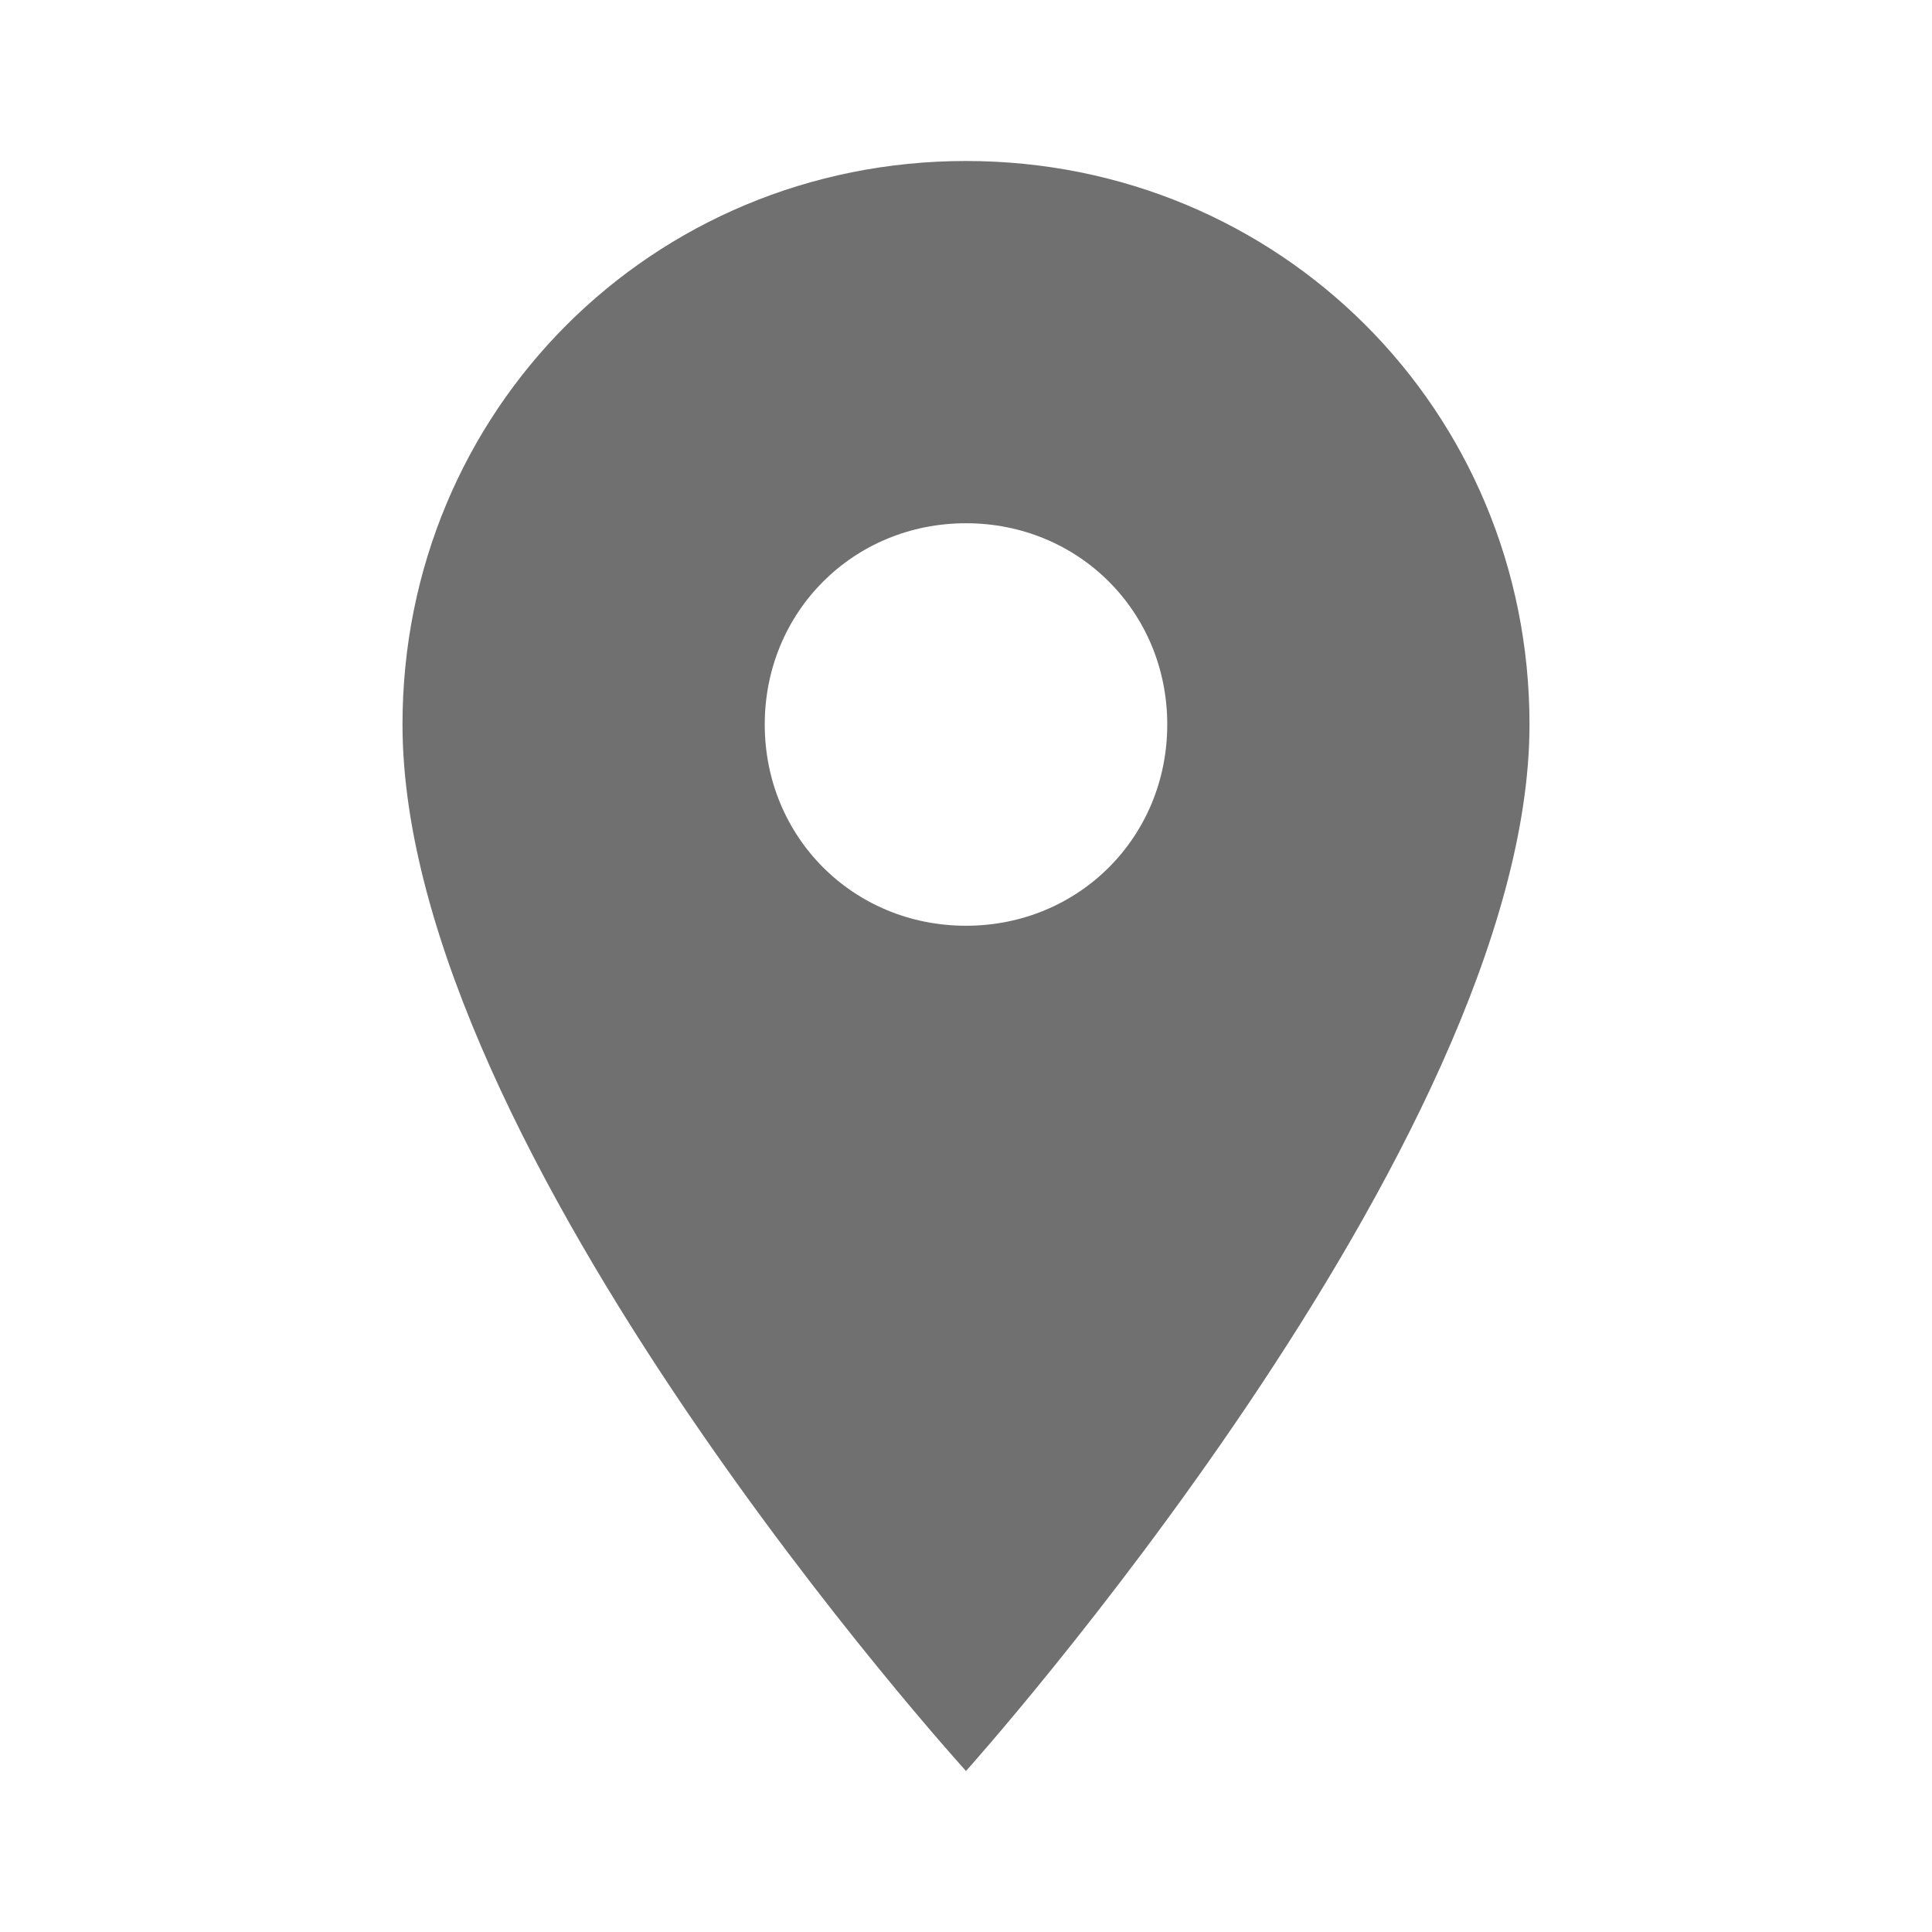
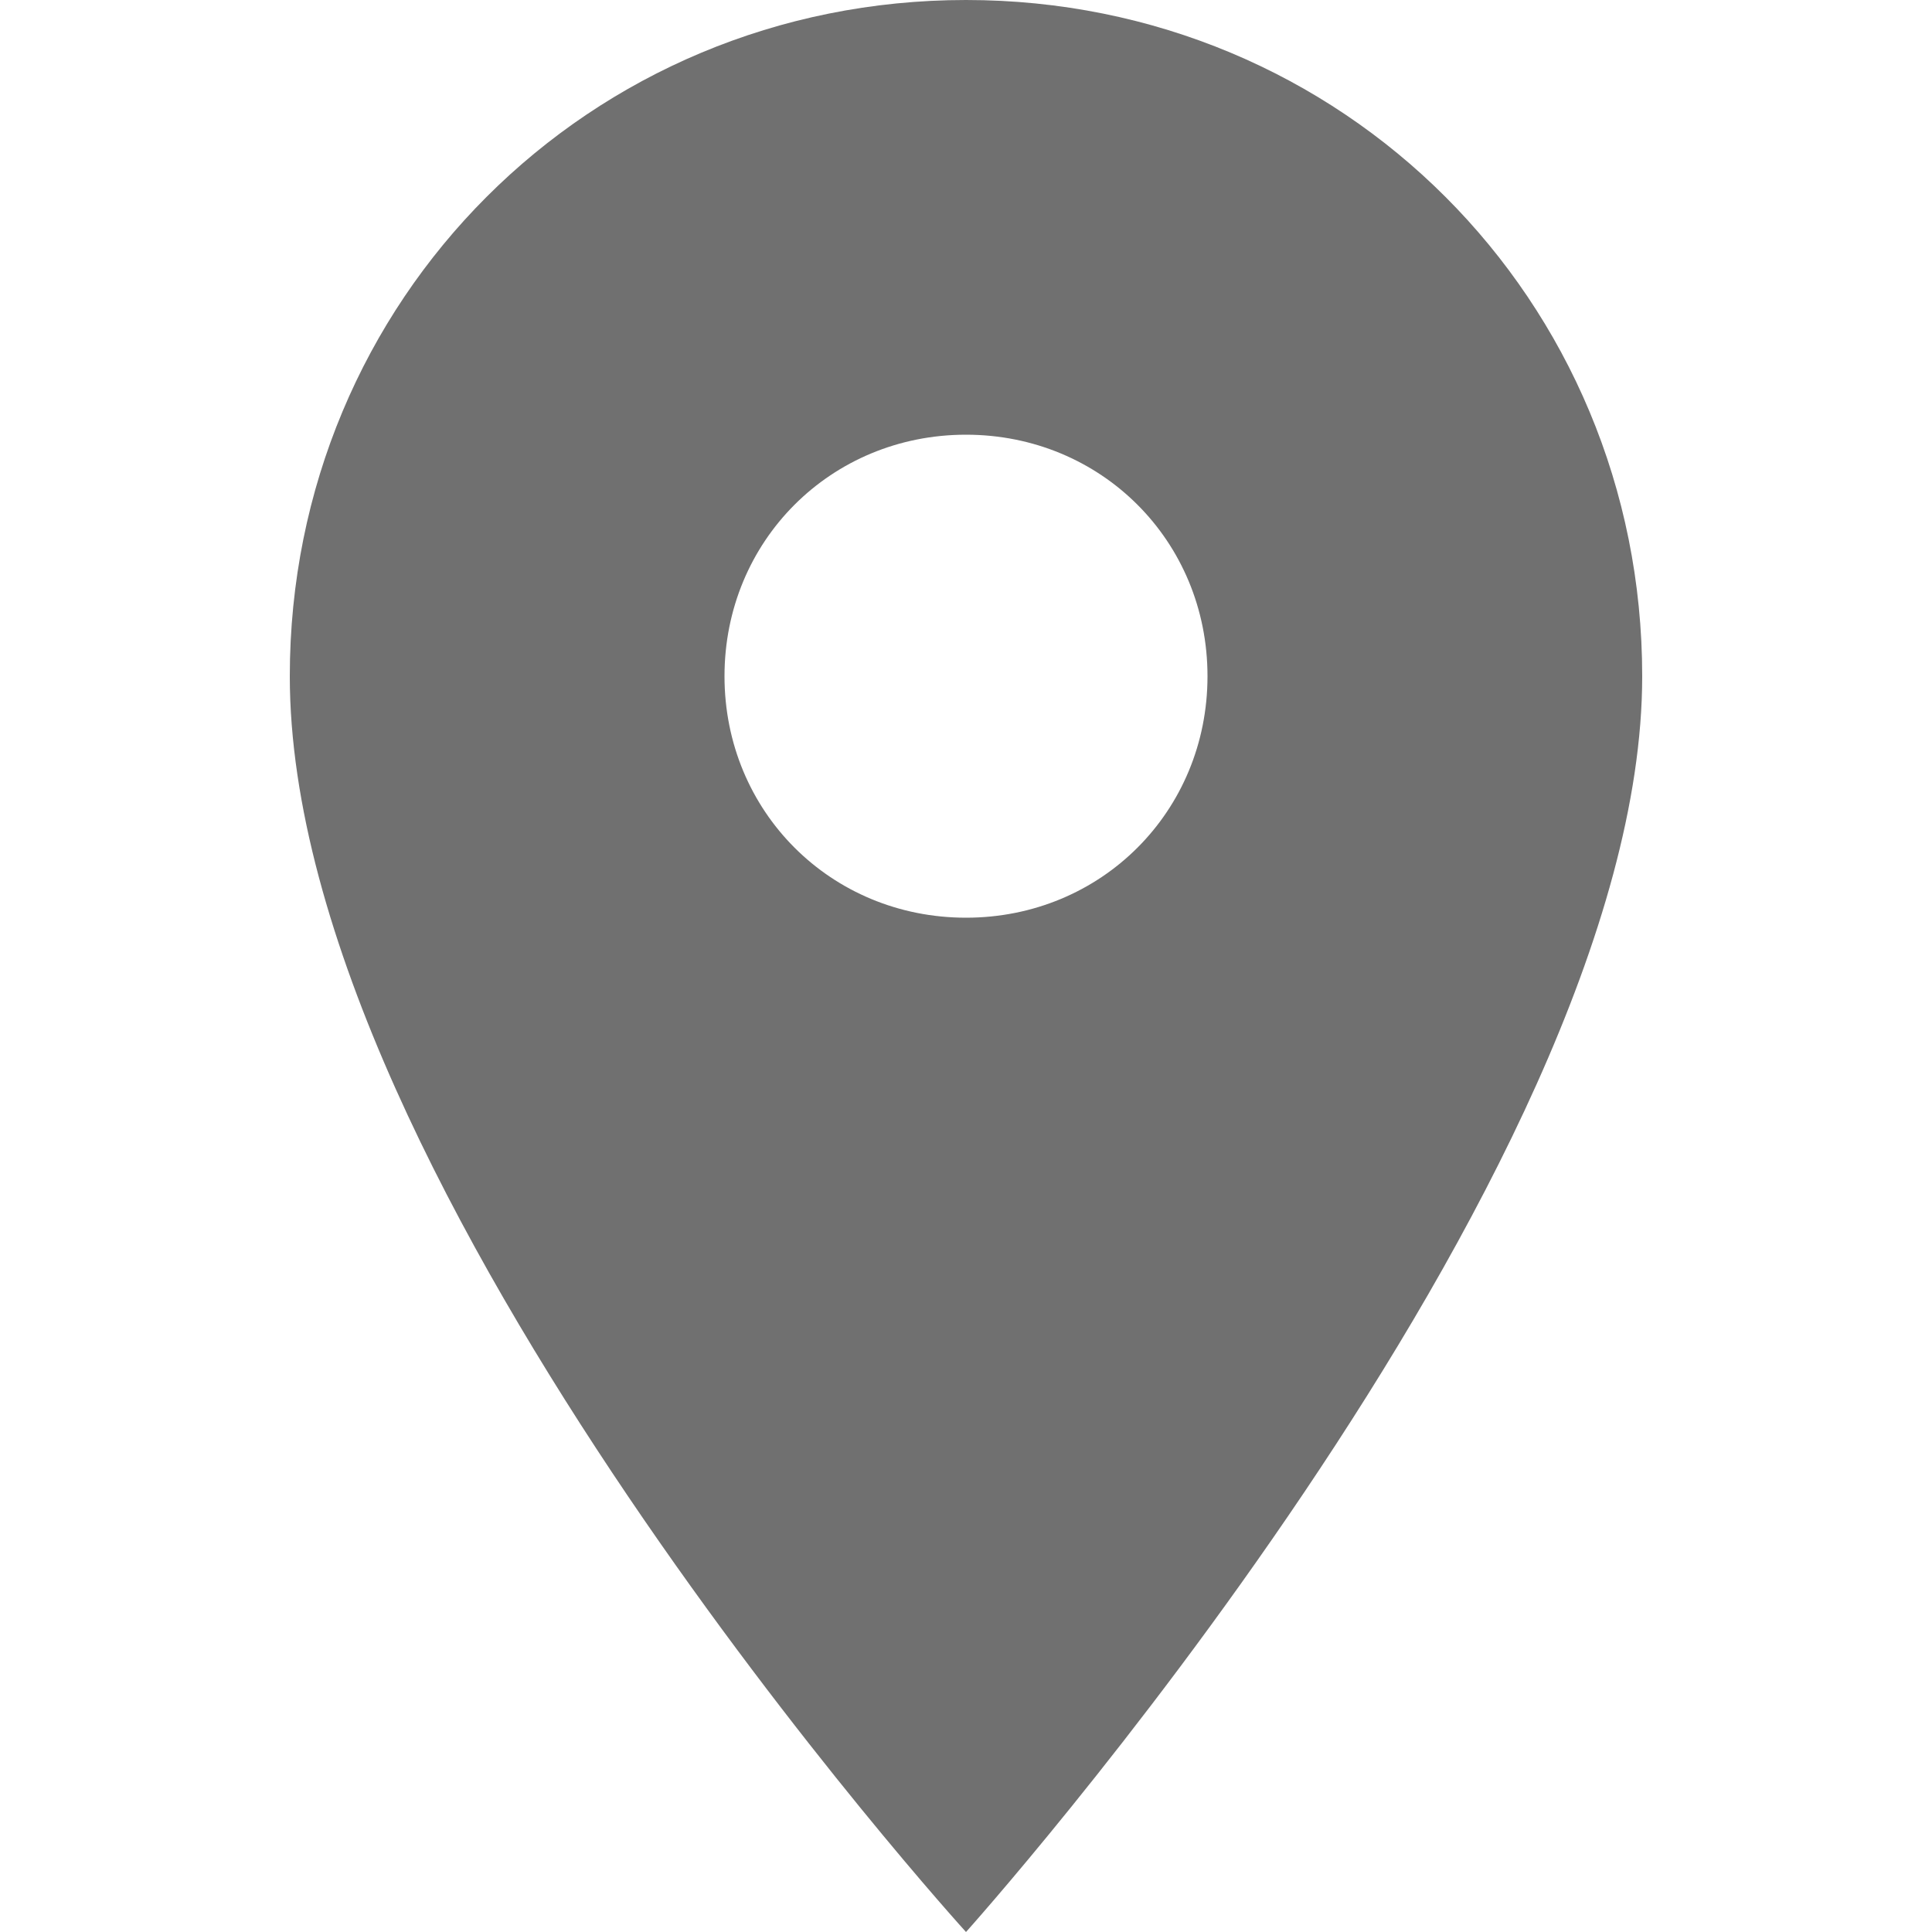
- <svg xmlns="http://www.w3.org/2000/svg" version="1.1" id="Layer_1" x="0px" y="0px" viewBox="0 0 24 24" style="enable-background:new 0 0 24 24;" xml:space="preserve">
+ <svg xmlns="http://www.w3.org/2000/svg" version="1.1" id="Layer_1" x="0px" y="0px" viewBox="2 2 20 20" style="enable-background:new 0 0 24 24;" xml:space="preserve">
  <style type="text/css">
	.st0{fill:none;}
	.st1{fill:#707070;}
</style>
  <path class="st0" d="M0,0h24v24H0V0z" />
  <path class="st1" d="M12,2C8.1,2,5,5.1,5,9c0,5.3,7,13,7,13s7-7.8,7-13C19,5.1,15.9,2,12,2z M12,11.5c-1.4,0-2.5-1.1-2.5-2.5  s1.1-2.5,2.5-2.5s2.5,1.1,2.5,2.5S13.4,11.5,12,11.5z" />
</svg>
